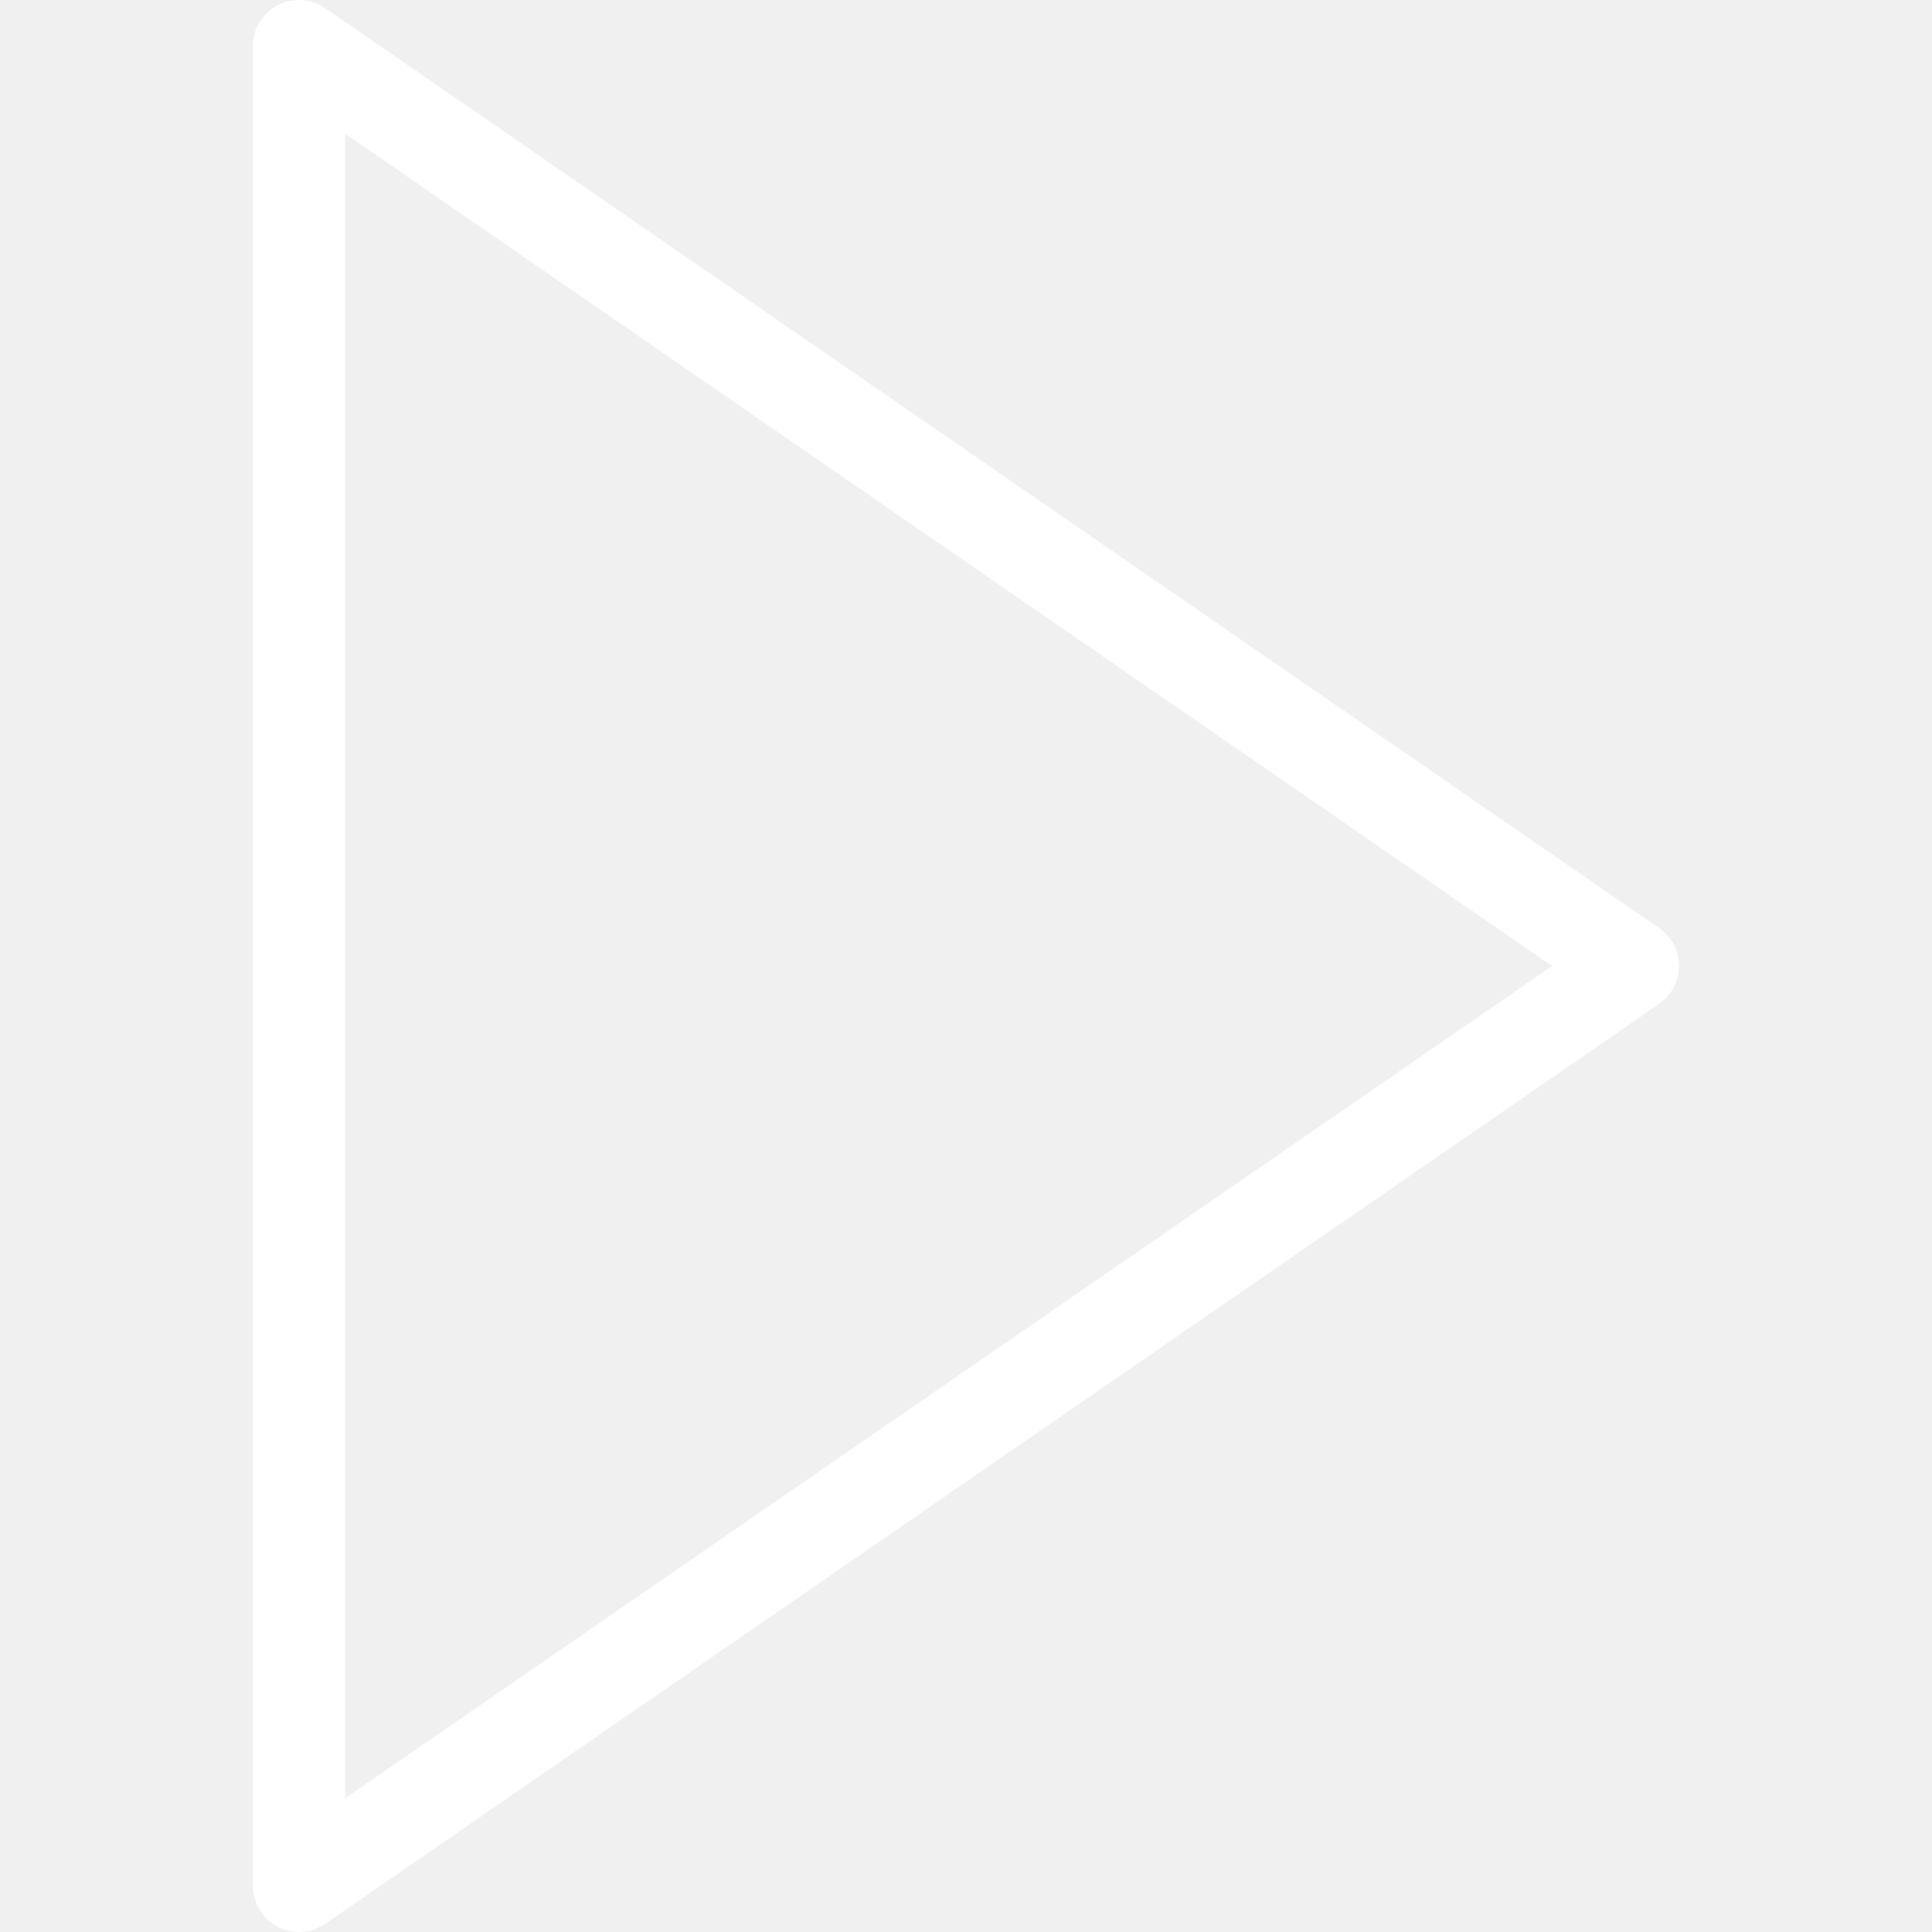
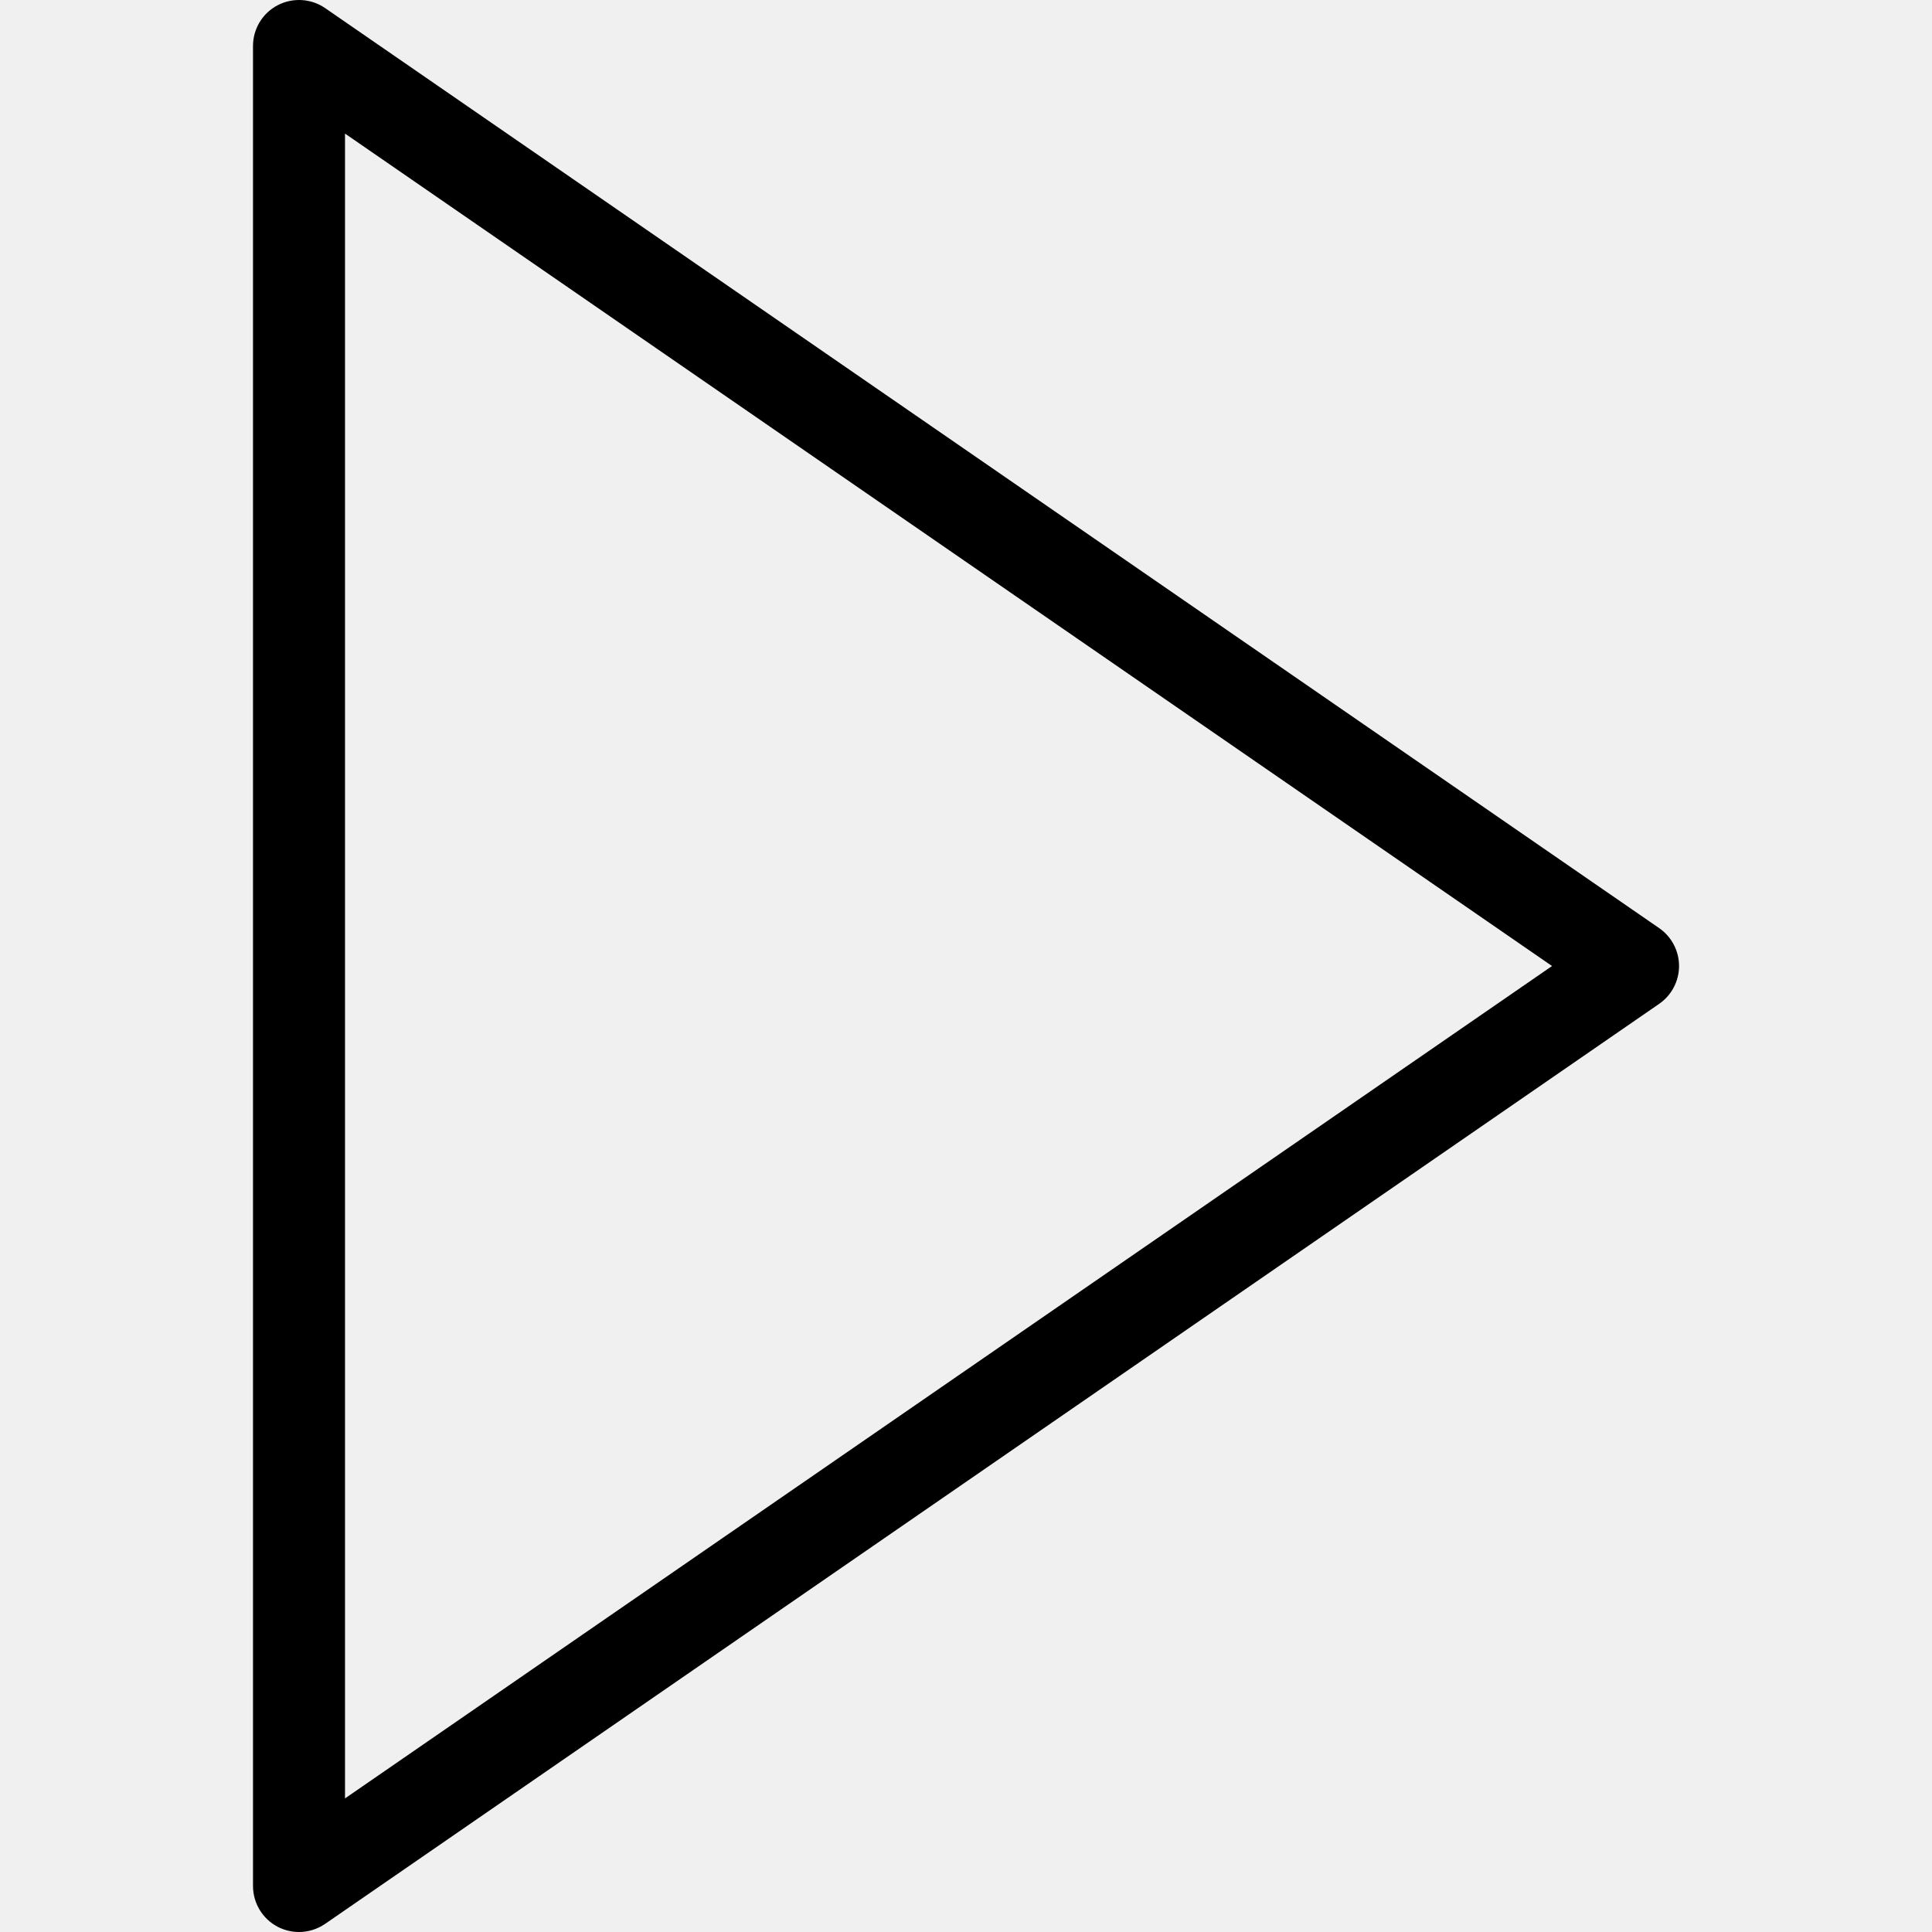
<svg xmlns="http://www.w3.org/2000/svg" version="1.1" id="Capa_1" x="0px" y="0px" viewBox="0 0 41.999 41.999" style="enable-background:new 0 0 41.999 41.999;" xml:space="preserve" width="1.4em" height="1.4em">
-   <path d="M36.068,20.176l-29-20C6.761-0.035,6.363-0.057,6.035,0.114C5.706,0.287,5.5,0.627,5.5,0.999v40  c0,0.372,0.206,0.713,0.535,0.886c0.146,0.076,0.306,0.114,0.465,0.114c0.199,0,0.397-0.06,0.568-0.177l29-20  c0.271-0.187,0.432-0.494,0.432-0.823S36.338,20.363,36.068,20.176z M7.5,39.095V2.904l26.239,18.096L7.5,39.095z" fill="#FFFFFF" />
+   <path d="M36.068,20.176l-29-20C6.761-0.035,6.363-0.057,6.035,0.114C5.706,0.287,5.5,0.627,5.5,0.999v40  c0,0.372,0.206,0.713,0.535,0.886c0.146,0.076,0.306,0.114,0.465,0.114c0.199,0,0.397-0.06,0.568-0.177l29-20  c0.271-0.187,0.432-0.494,0.432-0.823S36.338,20.363,36.068,20.176z M7.5,39.095V2.904l26.239,18.096L7.5,39.095z" fill="currentColor" />
</svg>
